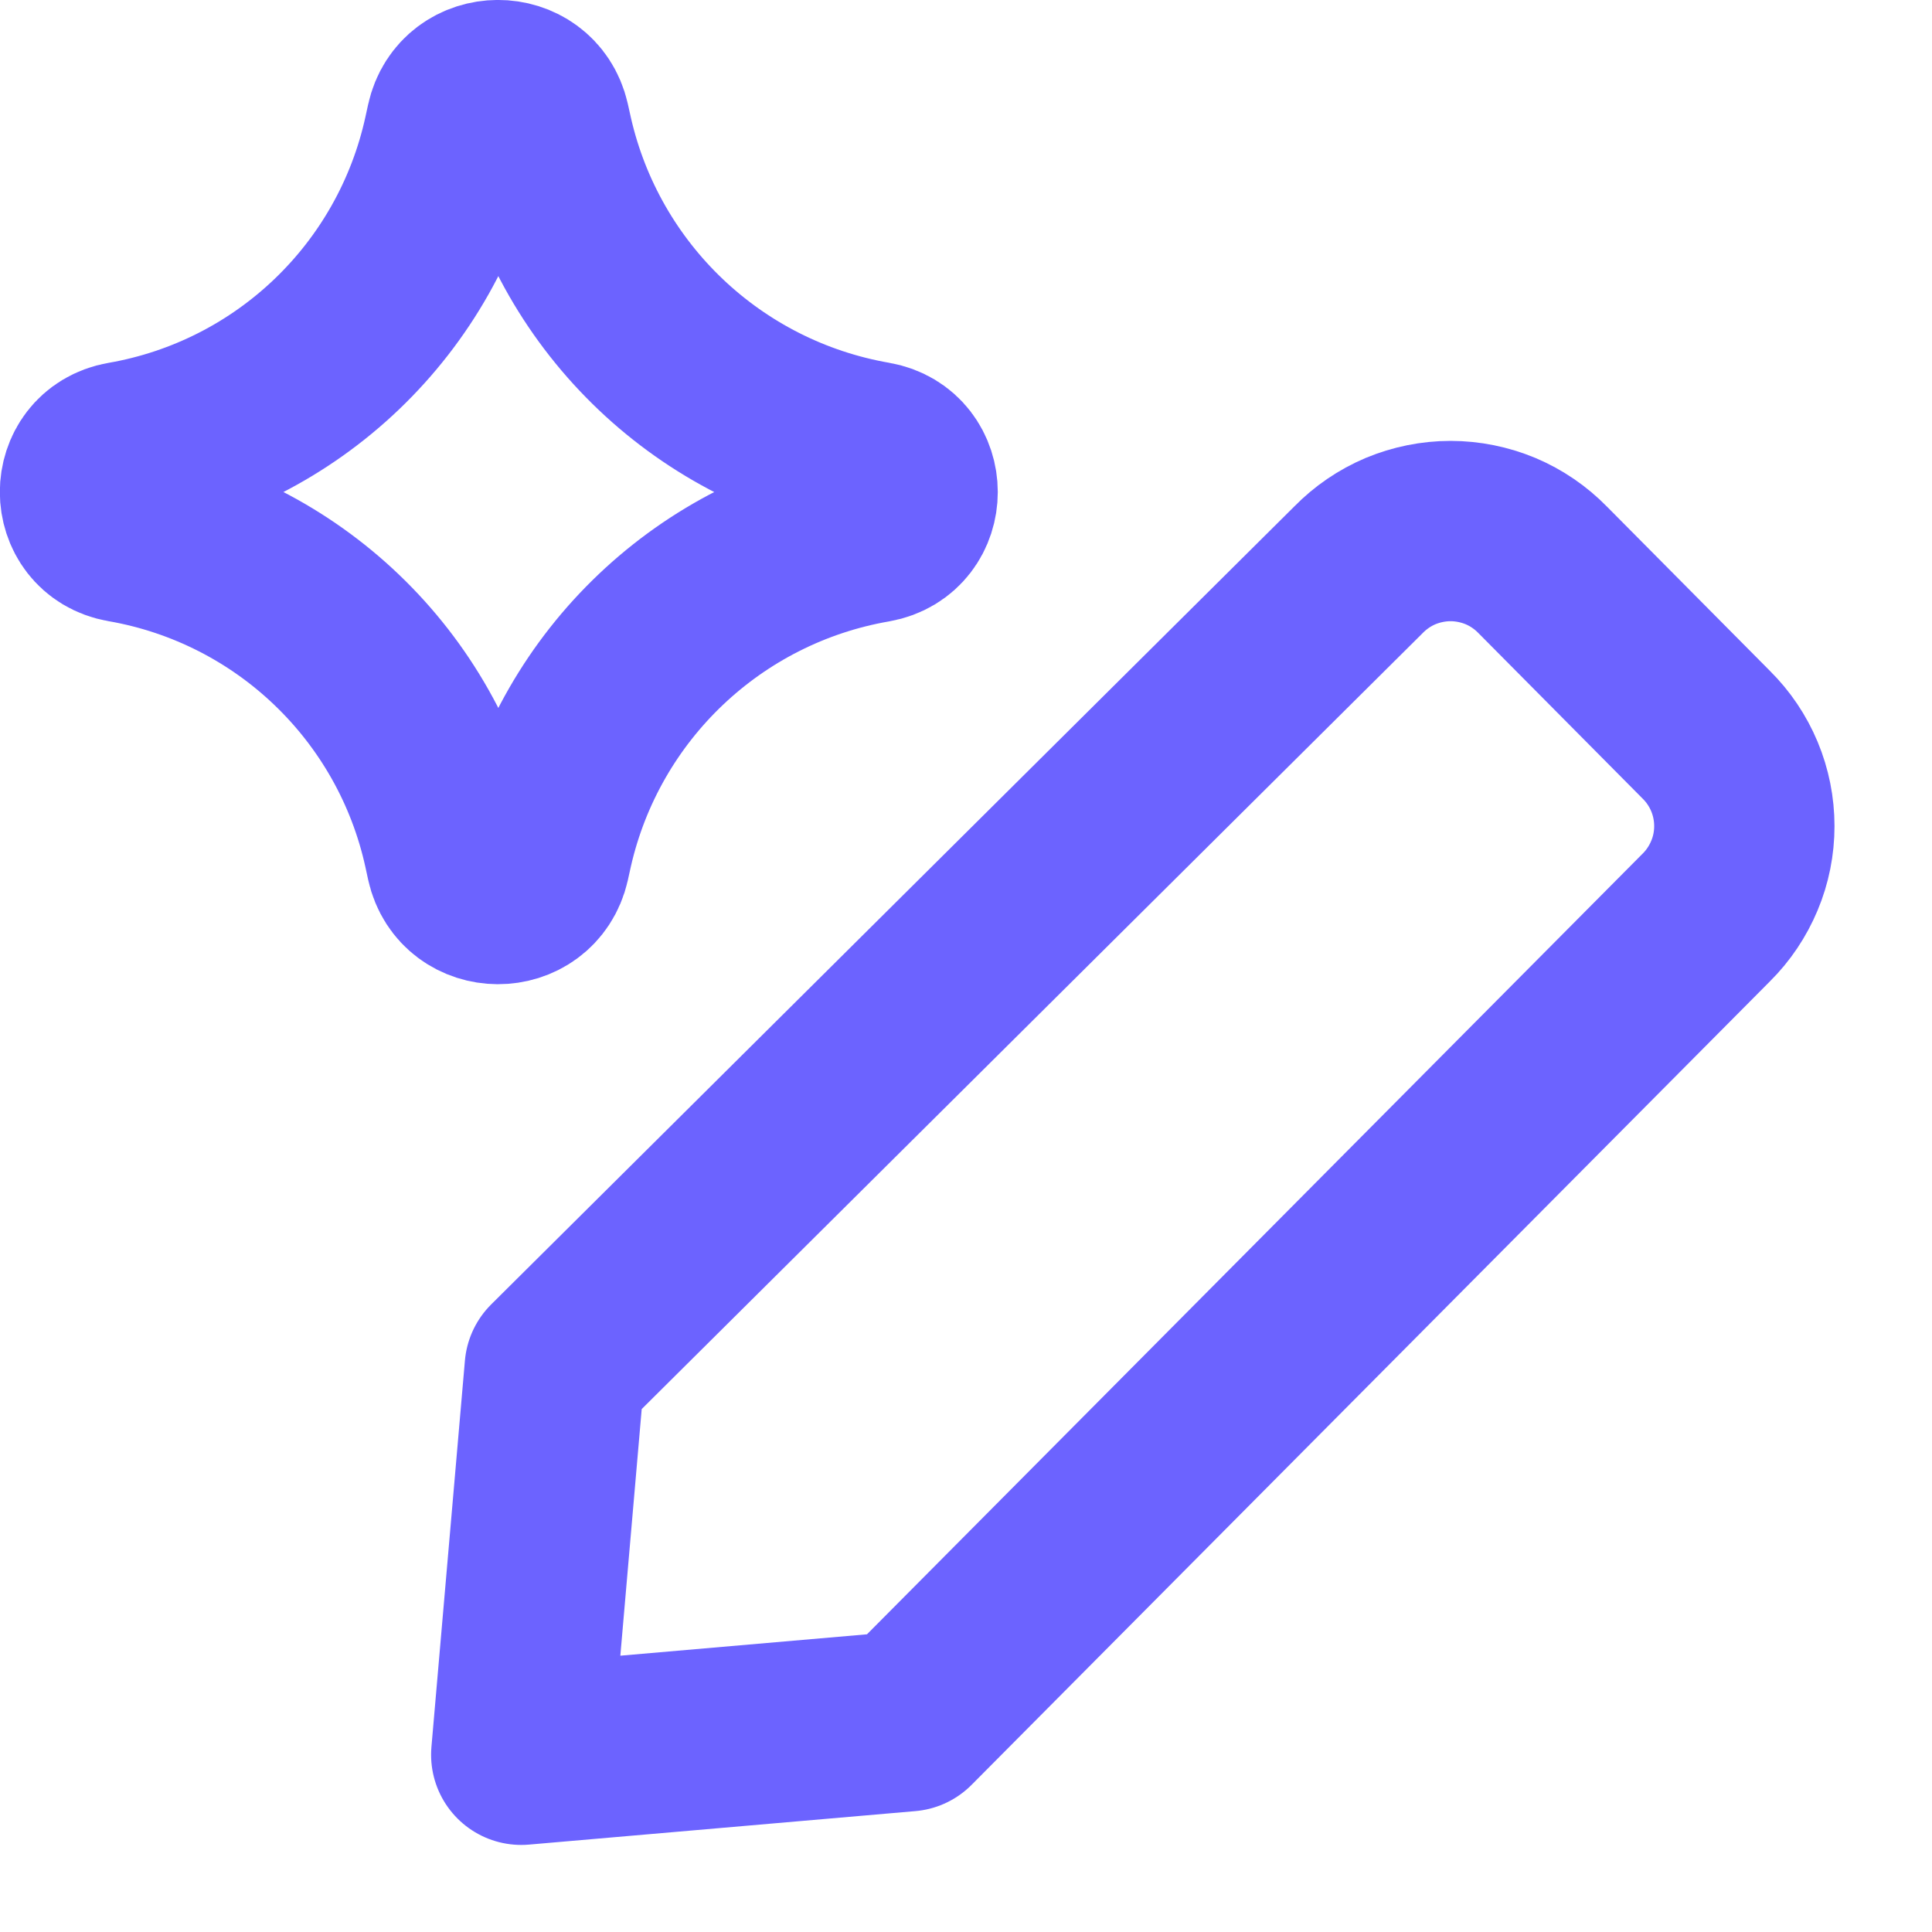
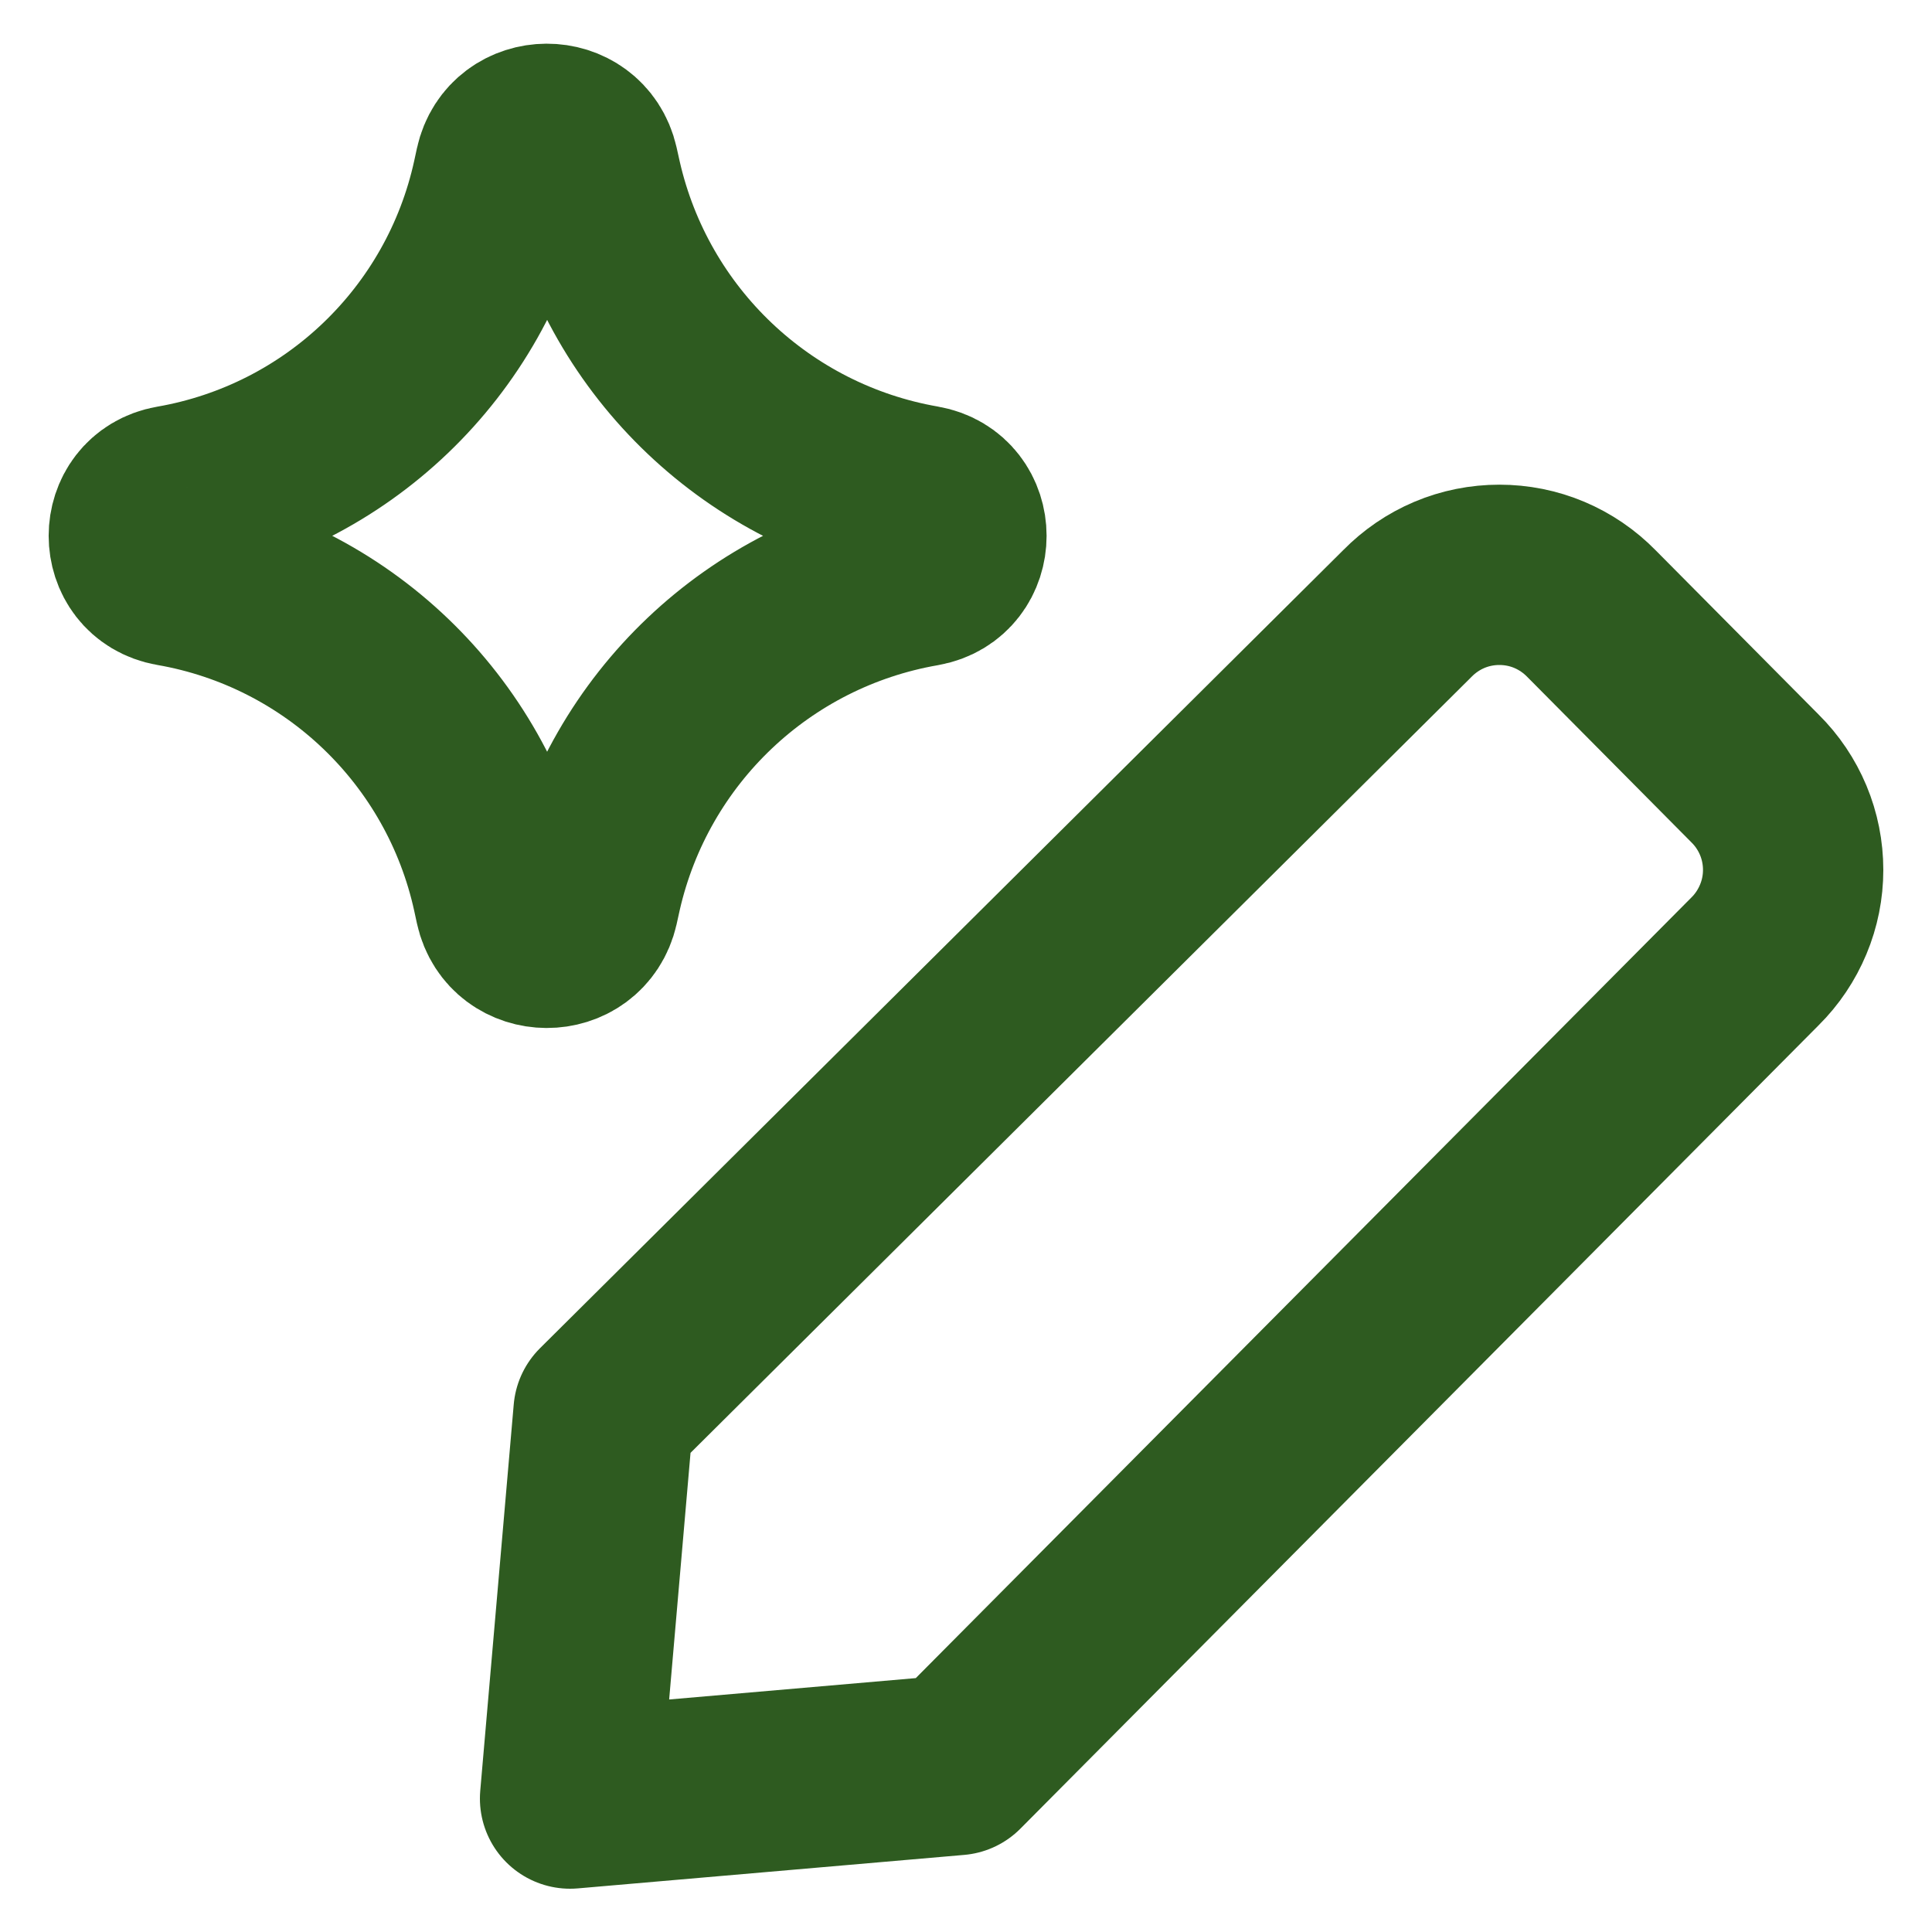
<svg xmlns="http://www.w3.org/2000/svg" width="15" height="15" viewBox="0 0 15 15" fill="none">
-   <path d="M7.047 13.364L4.047 13.624L4.307 10.624L10.547 4.424C10.64 4.329 10.751 4.253 10.874 4.201C10.997 4.15 11.129 4.123 11.262 4.123C11.395 4.123 11.527 4.15 11.65 4.201C11.773 4.253 11.884 4.329 11.977 4.424L13.247 5.704C13.341 5.797 13.415 5.907 13.466 6.029C13.517 6.151 13.543 6.282 13.543 6.414C13.543 6.546 13.517 6.677 13.466 6.798C13.415 6.92 13.341 7.031 13.247 7.124L7.047 13.364Z" stroke="#6C63FF" stroke-width="1.4" stroke-linecap="round" stroke-linejoin="round" />
-   <path d="M0.962 4.133C0.611 4.072 0.611 3.568 0.962 3.507C2.234 3.286 3.245 2.318 3.521 1.057L3.542 0.961C3.618 0.614 4.112 0.612 4.191 0.958L4.216 1.07C4.503 2.325 5.514 3.285 6.782 3.506C7.135 3.567 7.135 4.073 6.782 4.135C5.514 4.355 4.503 5.316 4.216 6.57L4.191 6.683C4.112 7.029 3.618 7.027 3.542 6.68L3.521 6.583C3.245 5.323 2.234 4.354 0.962 4.133Z" stroke="#6C63FF" stroke-width="1.4" stroke-linecap="round" stroke-linejoin="round" />
+   <path d="M7.426 13.704L4.426 13.964L4.686 10.964L10.926 4.764C11.019 4.669 11.13 4.593 11.253 4.541C11.376 4.489 11.508 4.463 11.641 4.463C11.774 4.463 11.906 4.489 12.029 4.541C12.152 4.593 12.263 4.669 12.356 4.764L13.626 6.044C13.72 6.137 13.794 6.247 13.845 6.369C13.896 6.491 13.922 6.622 13.922 6.754C13.922 6.886 13.896 7.016 13.845 7.138C13.794 7.26 13.72 7.371 13.626 7.464L7.426 13.704Z" stroke="#2E5B20" stroke-width="1.4" stroke-linecap="round" stroke-linejoin="round" />
+   <path d="M1.341 4.473C0.99 4.412 0.99 3.908 1.341 3.847C2.613 3.626 3.624 2.658 3.9 1.397L3.921 1.3C3.997 0.954 4.491 0.951 4.57 1.298L4.595 1.41C4.882 2.665 5.893 3.625 7.161 3.846C7.514 3.907 7.514 4.413 7.161 4.475C5.893 4.695 4.882 5.655 4.595 6.91L4.57 7.023C4.491 7.369 3.997 7.367 3.921 7.02L3.9 6.923C3.624 5.663 2.613 4.694 1.341 4.473Z" stroke="#2E5B20" stroke-width="1.4" stroke-linecap="round" stroke-linejoin="round" />
</svg>
